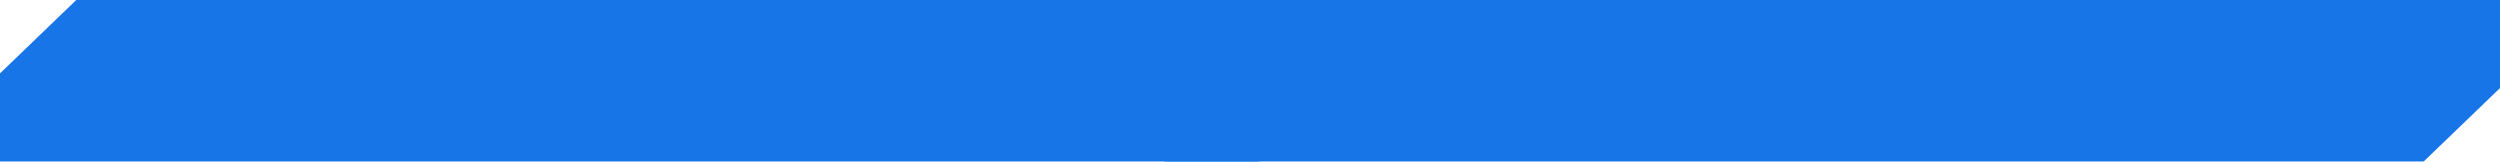
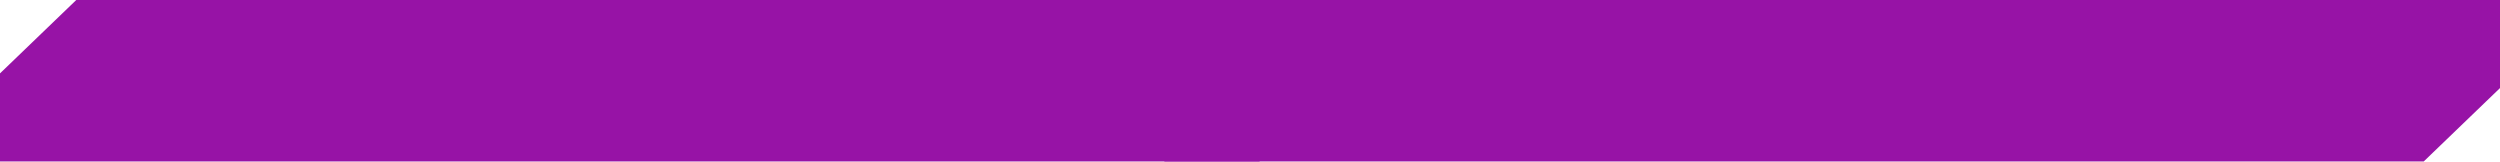
<svg xmlns="http://www.w3.org/2000/svg" width="511" height="33" viewBox="0 0 511 33" fill="none">
-   <path fill-rule="evenodd" clip-rule="evenodd" d="M15.589 0H273V15V18L257.411 33L1.00732e-05 33L7.62583e-06 18L0 15L15.589 0Z" fill="#1875E8" />
-   <path fill-rule="evenodd" clip-rule="evenodd" d="M253.589 0H511V15V18L495.411 33L238 33L238 18L238 15L253.589 0Z" fill="#1875E8" />
+   <path fill-rule="evenodd" clip-rule="evenodd" d="M15.589 0H273V15V18L257.411 33L1.00732e-05 33L7.62583e-06 18L0 15L15.589 0Z" fill="#9713a6" />
+   <path fill-rule="evenodd" clip-rule="evenodd" d="M253.589 0H511V15V18L495.411 33L238 33L238 18L238 15L253.589 0Z" fill="#9713a6" />
</svg>
